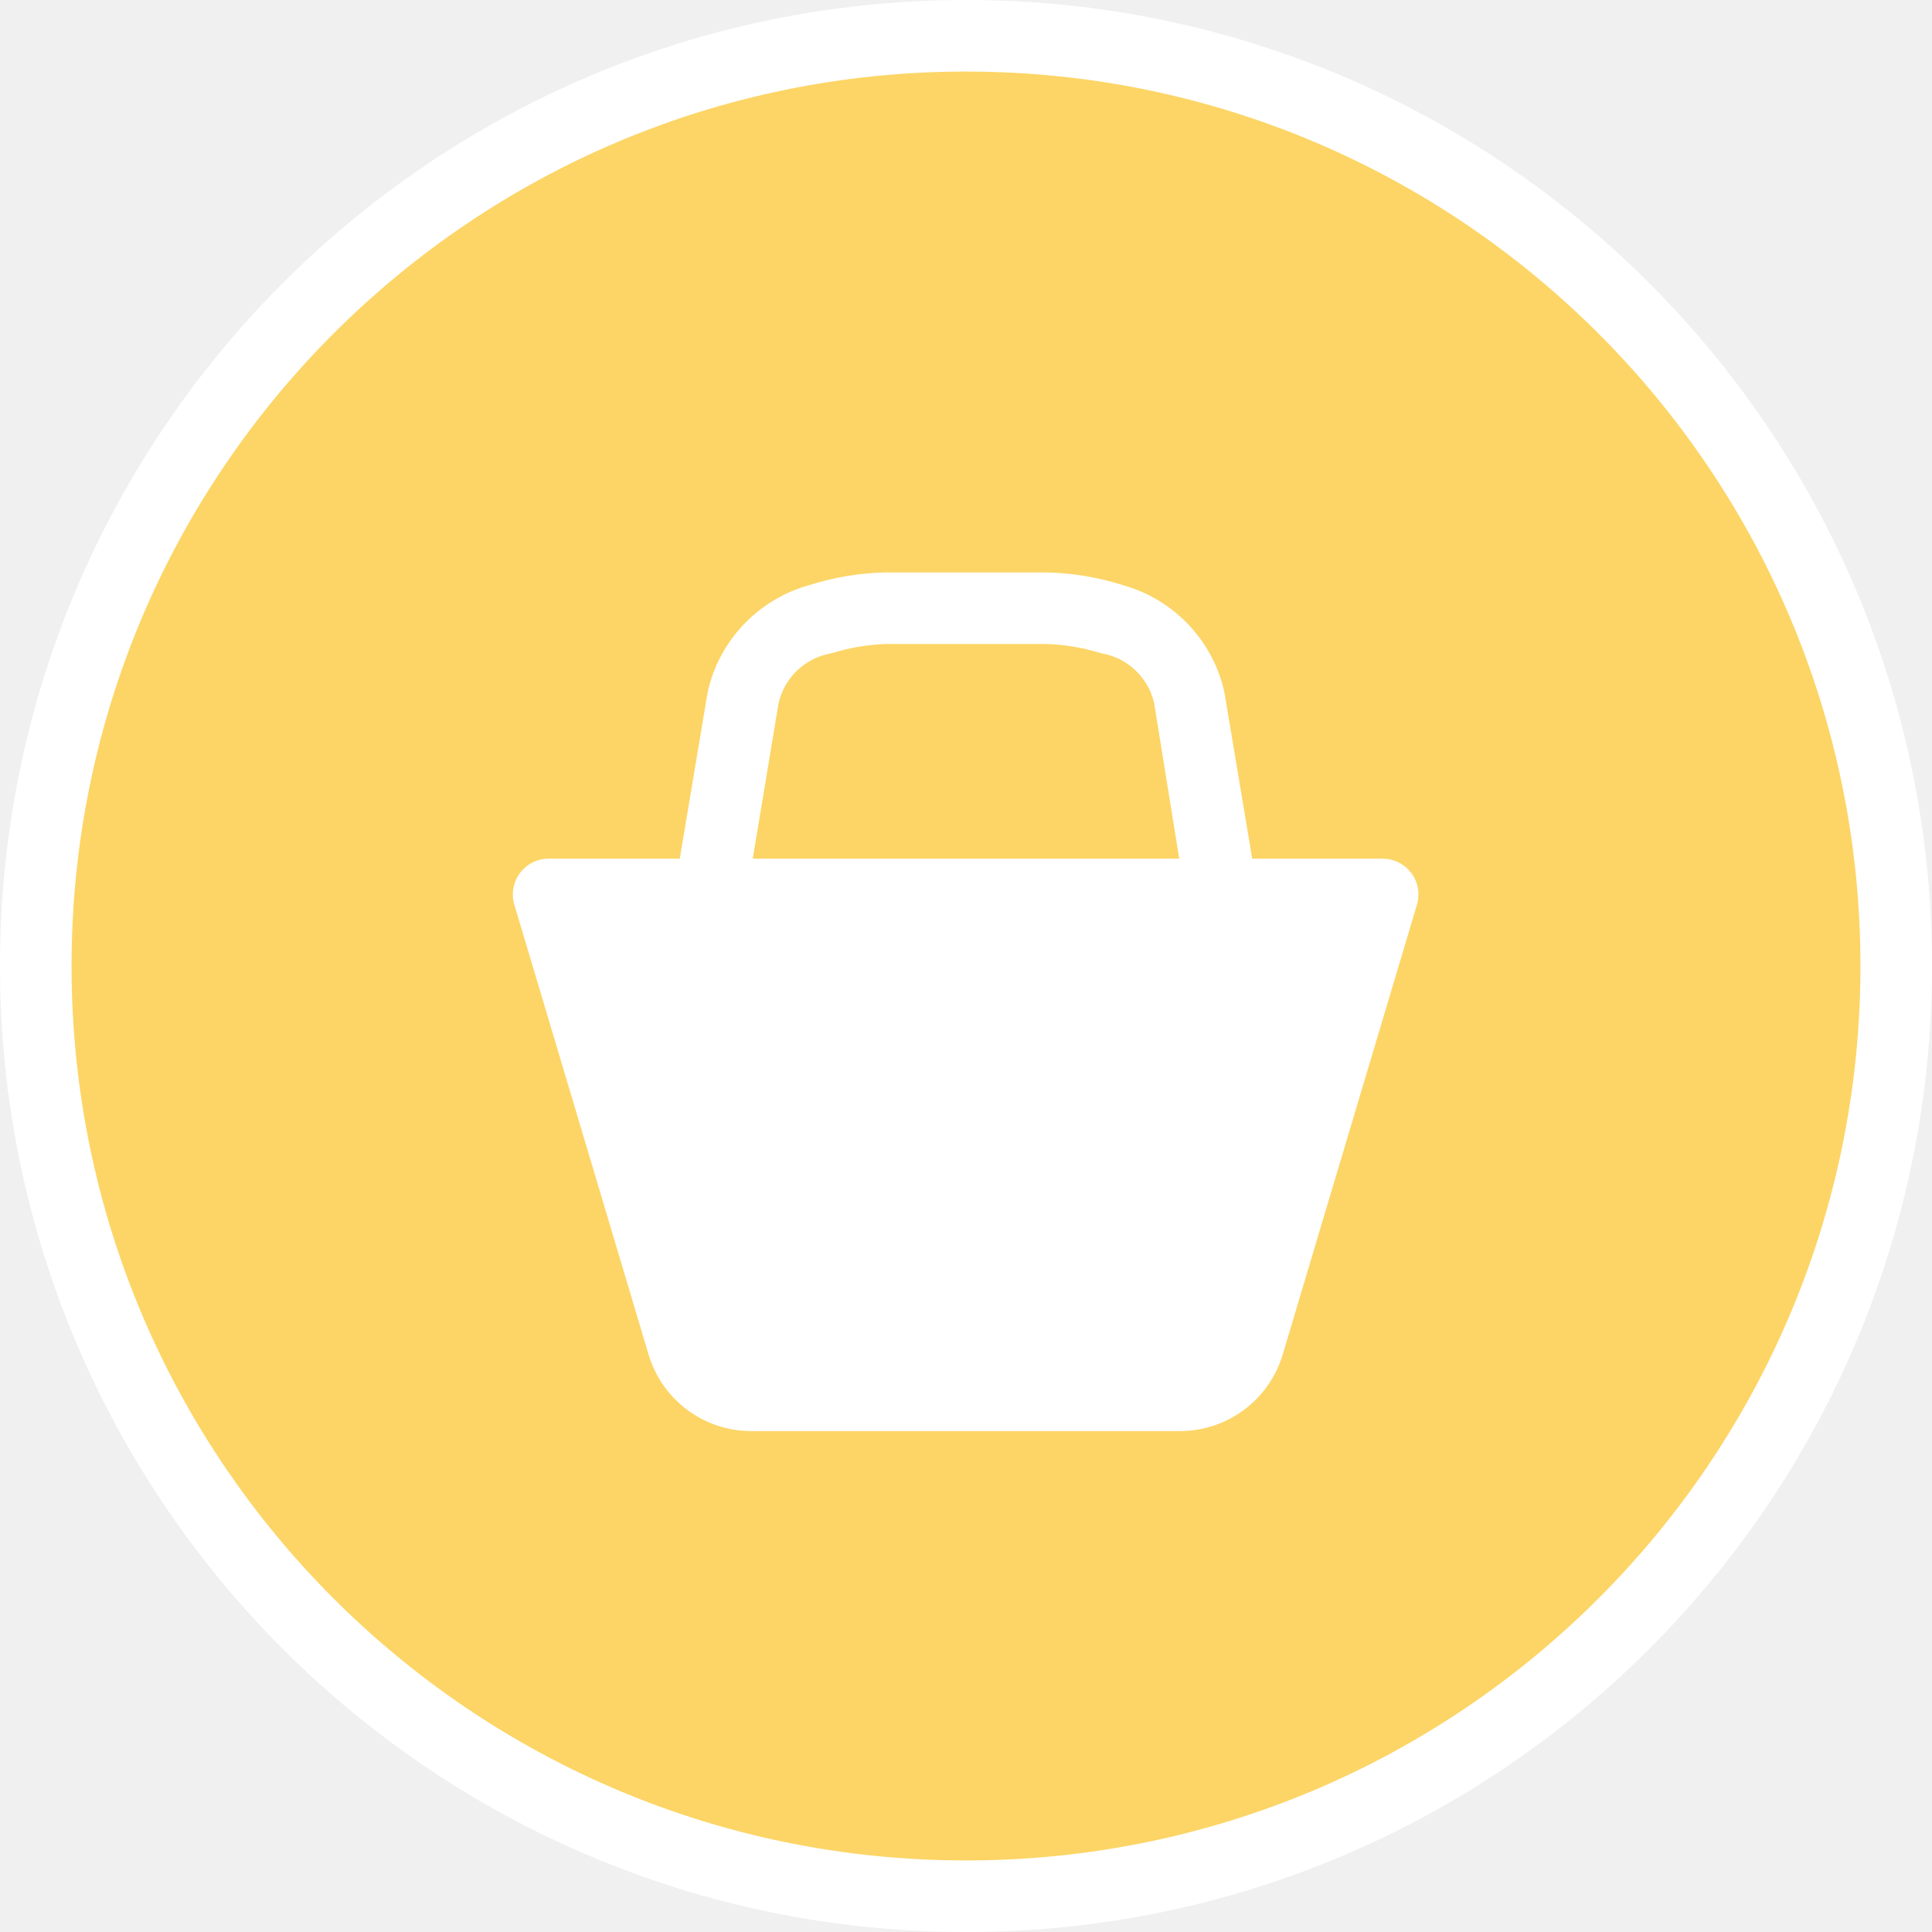
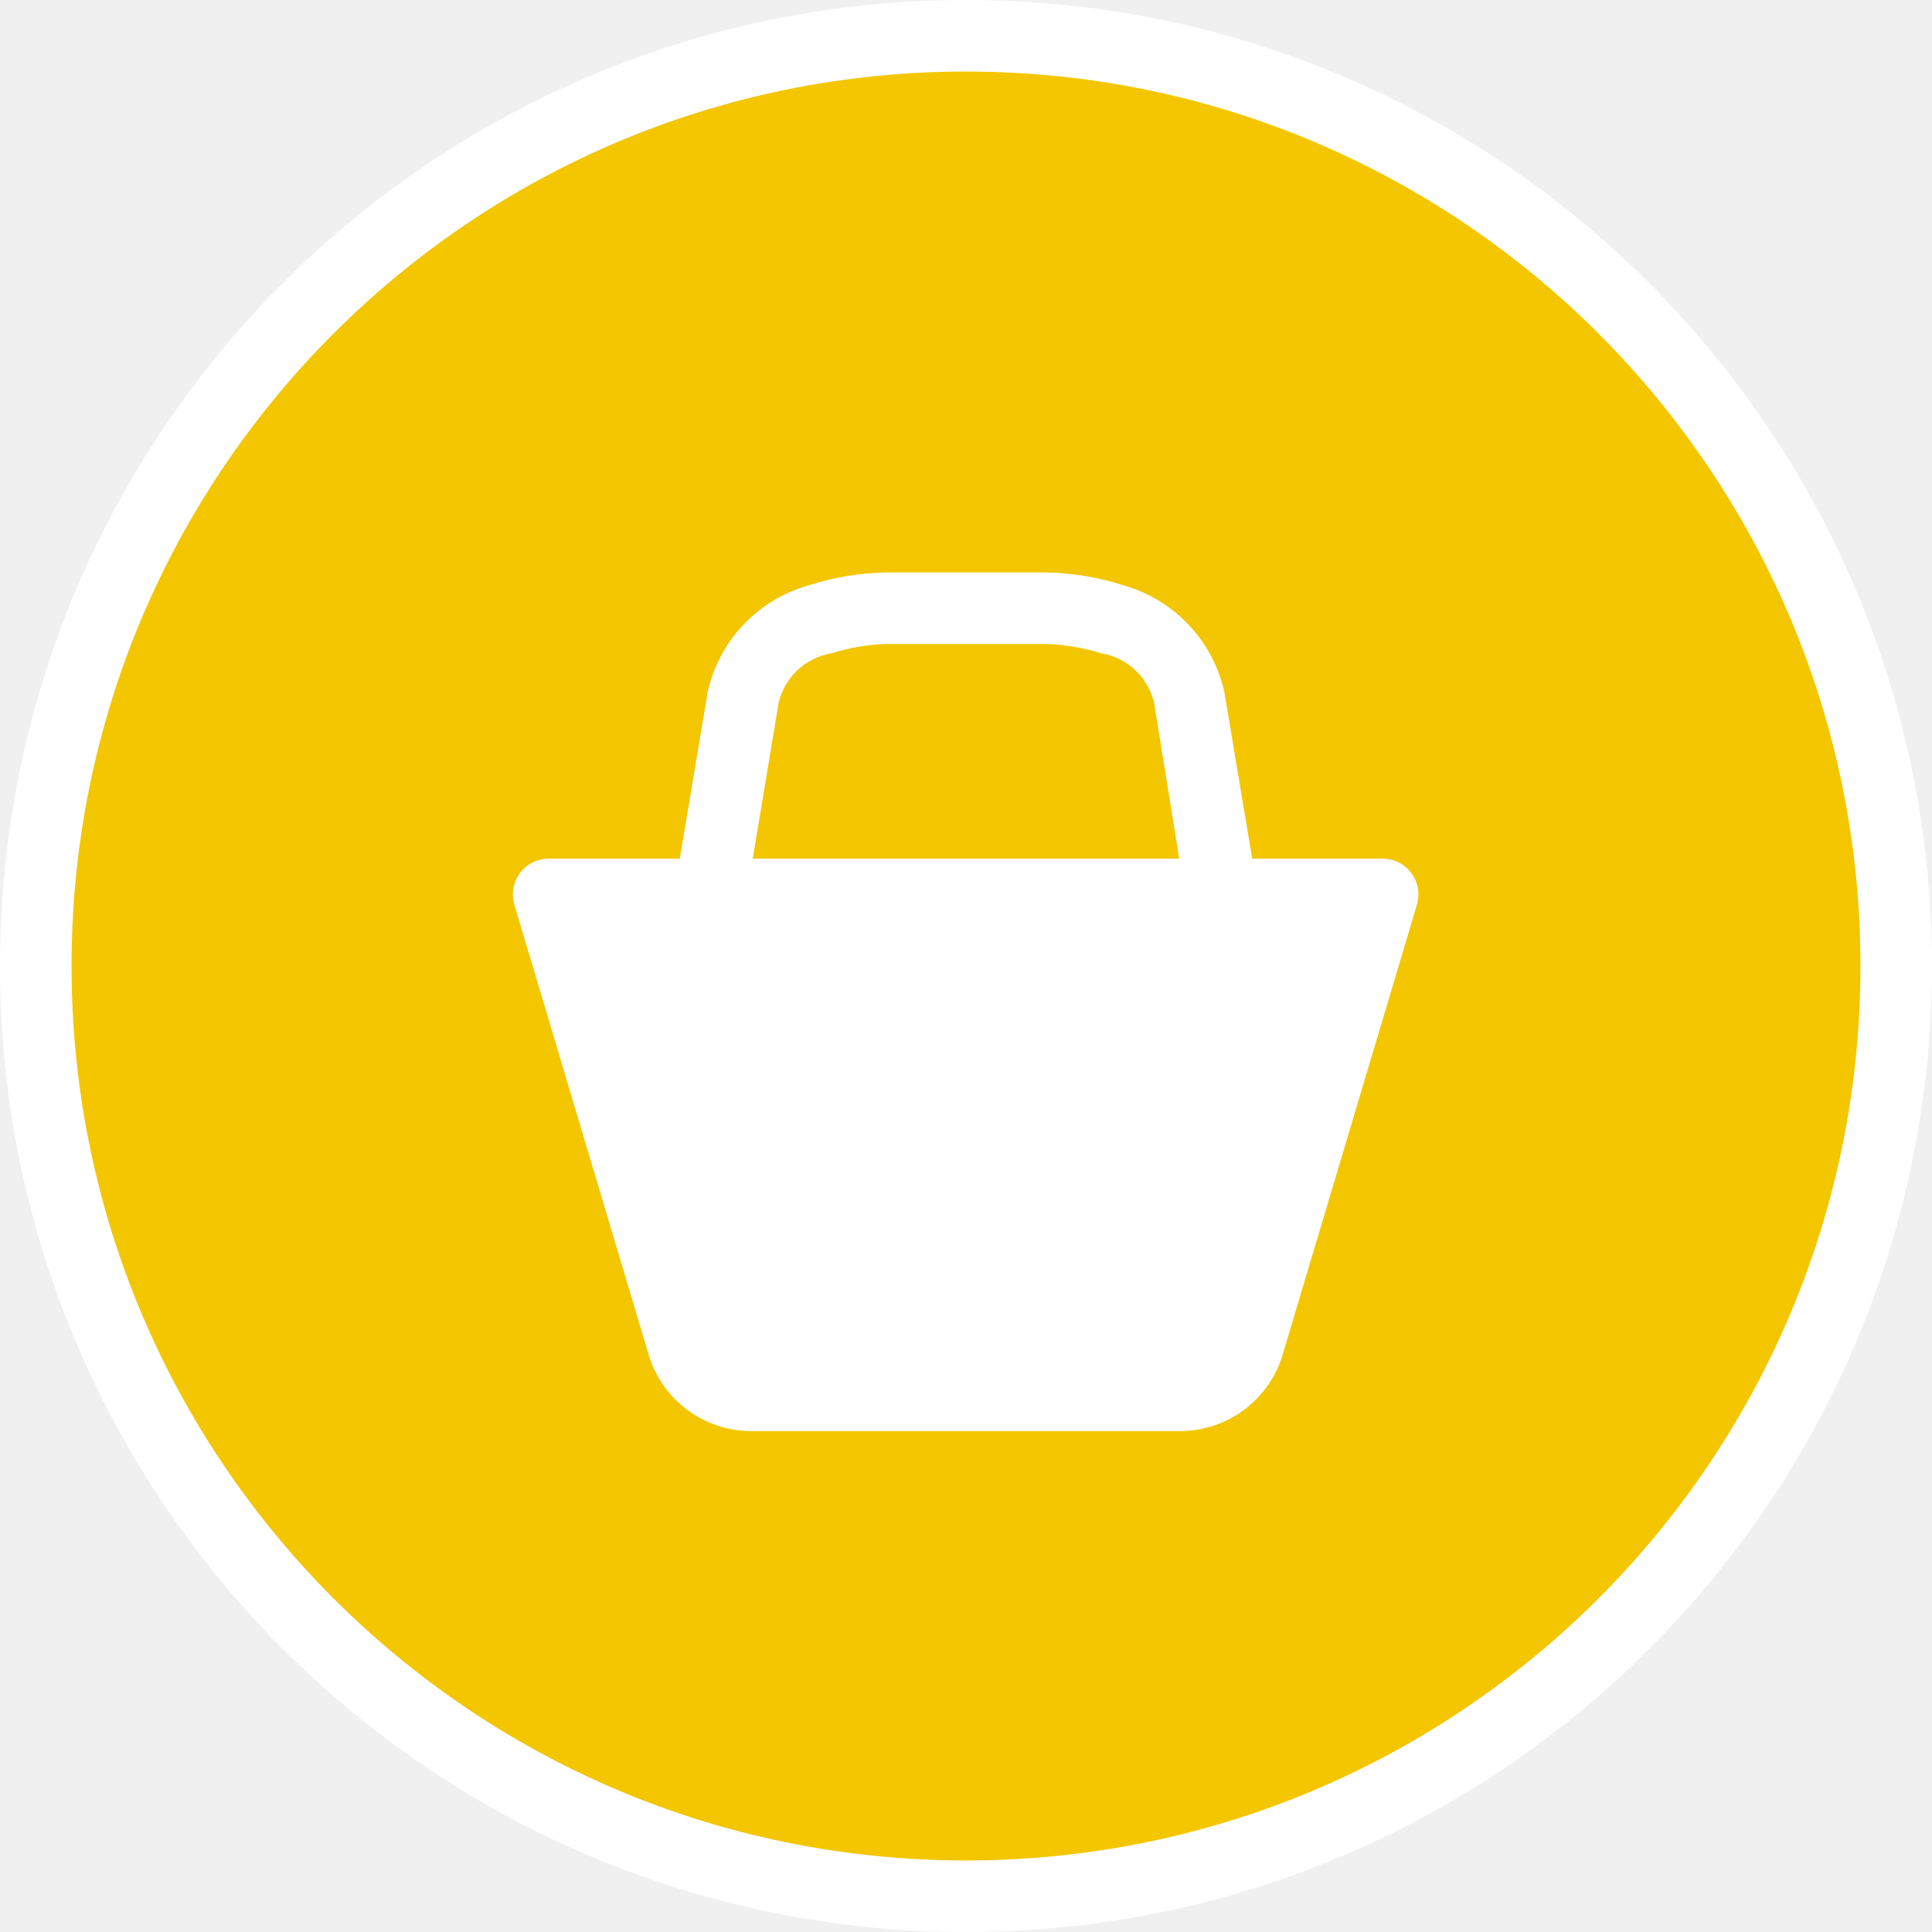
<svg xmlns="http://www.w3.org/2000/svg" viewBox="0 0 27 27" height="27" width="27">
  <rect fill="none" x="0" y="0" width="27" height="27" />
  <rect x="1" y="1" rx="12.5" ry="12.5" width="25" height="25" stroke="#ffffff" style="stroke-linejoin:round;stroke-miterlimit:4;" fill="#ffffff" stroke-width="2" />
-   <rect x="1" y="1" width="25" height="25" rx="12.5" ry="12.5" fill="#fcd566" />
+   <rect x="1" y="1" width="25" height="25" rx="12.5" ry="12.5" fill="#F3C600" />
  <path fill="#ffffff" transform="translate(6 6)" d="M13.33,6H11.5l-0.39-2.33c-0.16-0.718-0.702-1.29-1.41-1.49C9.351,2.068,8.987,2.007,8.62,2H6.38  C6.013,2.007,5.649,2.068,5.3,2.18C4.592,2.38,4.05,2.952,3.89,3.67L3.5,6H1.67C1.394,5.998,1.169,6.221,1.167,6.497  C1.167,6.549,1.174,6.601,1.19,6.65l1.88,6.3l0,0C3.266,13.575,3.845,14,4.5,14h6c0.651-0.005,1.225-0.429,1.42-1.05  l0,0l1.88-6.3c0.083-0.263-0.064-0.544-0.327-0.627C13.427,6.008,13.379,6.001,13.33,6z M4.52,6l0.36-2.17  c0.081-0.362,0.374-0.639,0.74-0.7C5.866,3.052,6.122,3.009,6.38,3h2.24c0.261,0.008,0.52,0.051,0.77,0.13  c0.366,0.06,0.659,0.338,0.74,0.7L10.48,6h-6H4.52z" />
</svg>
